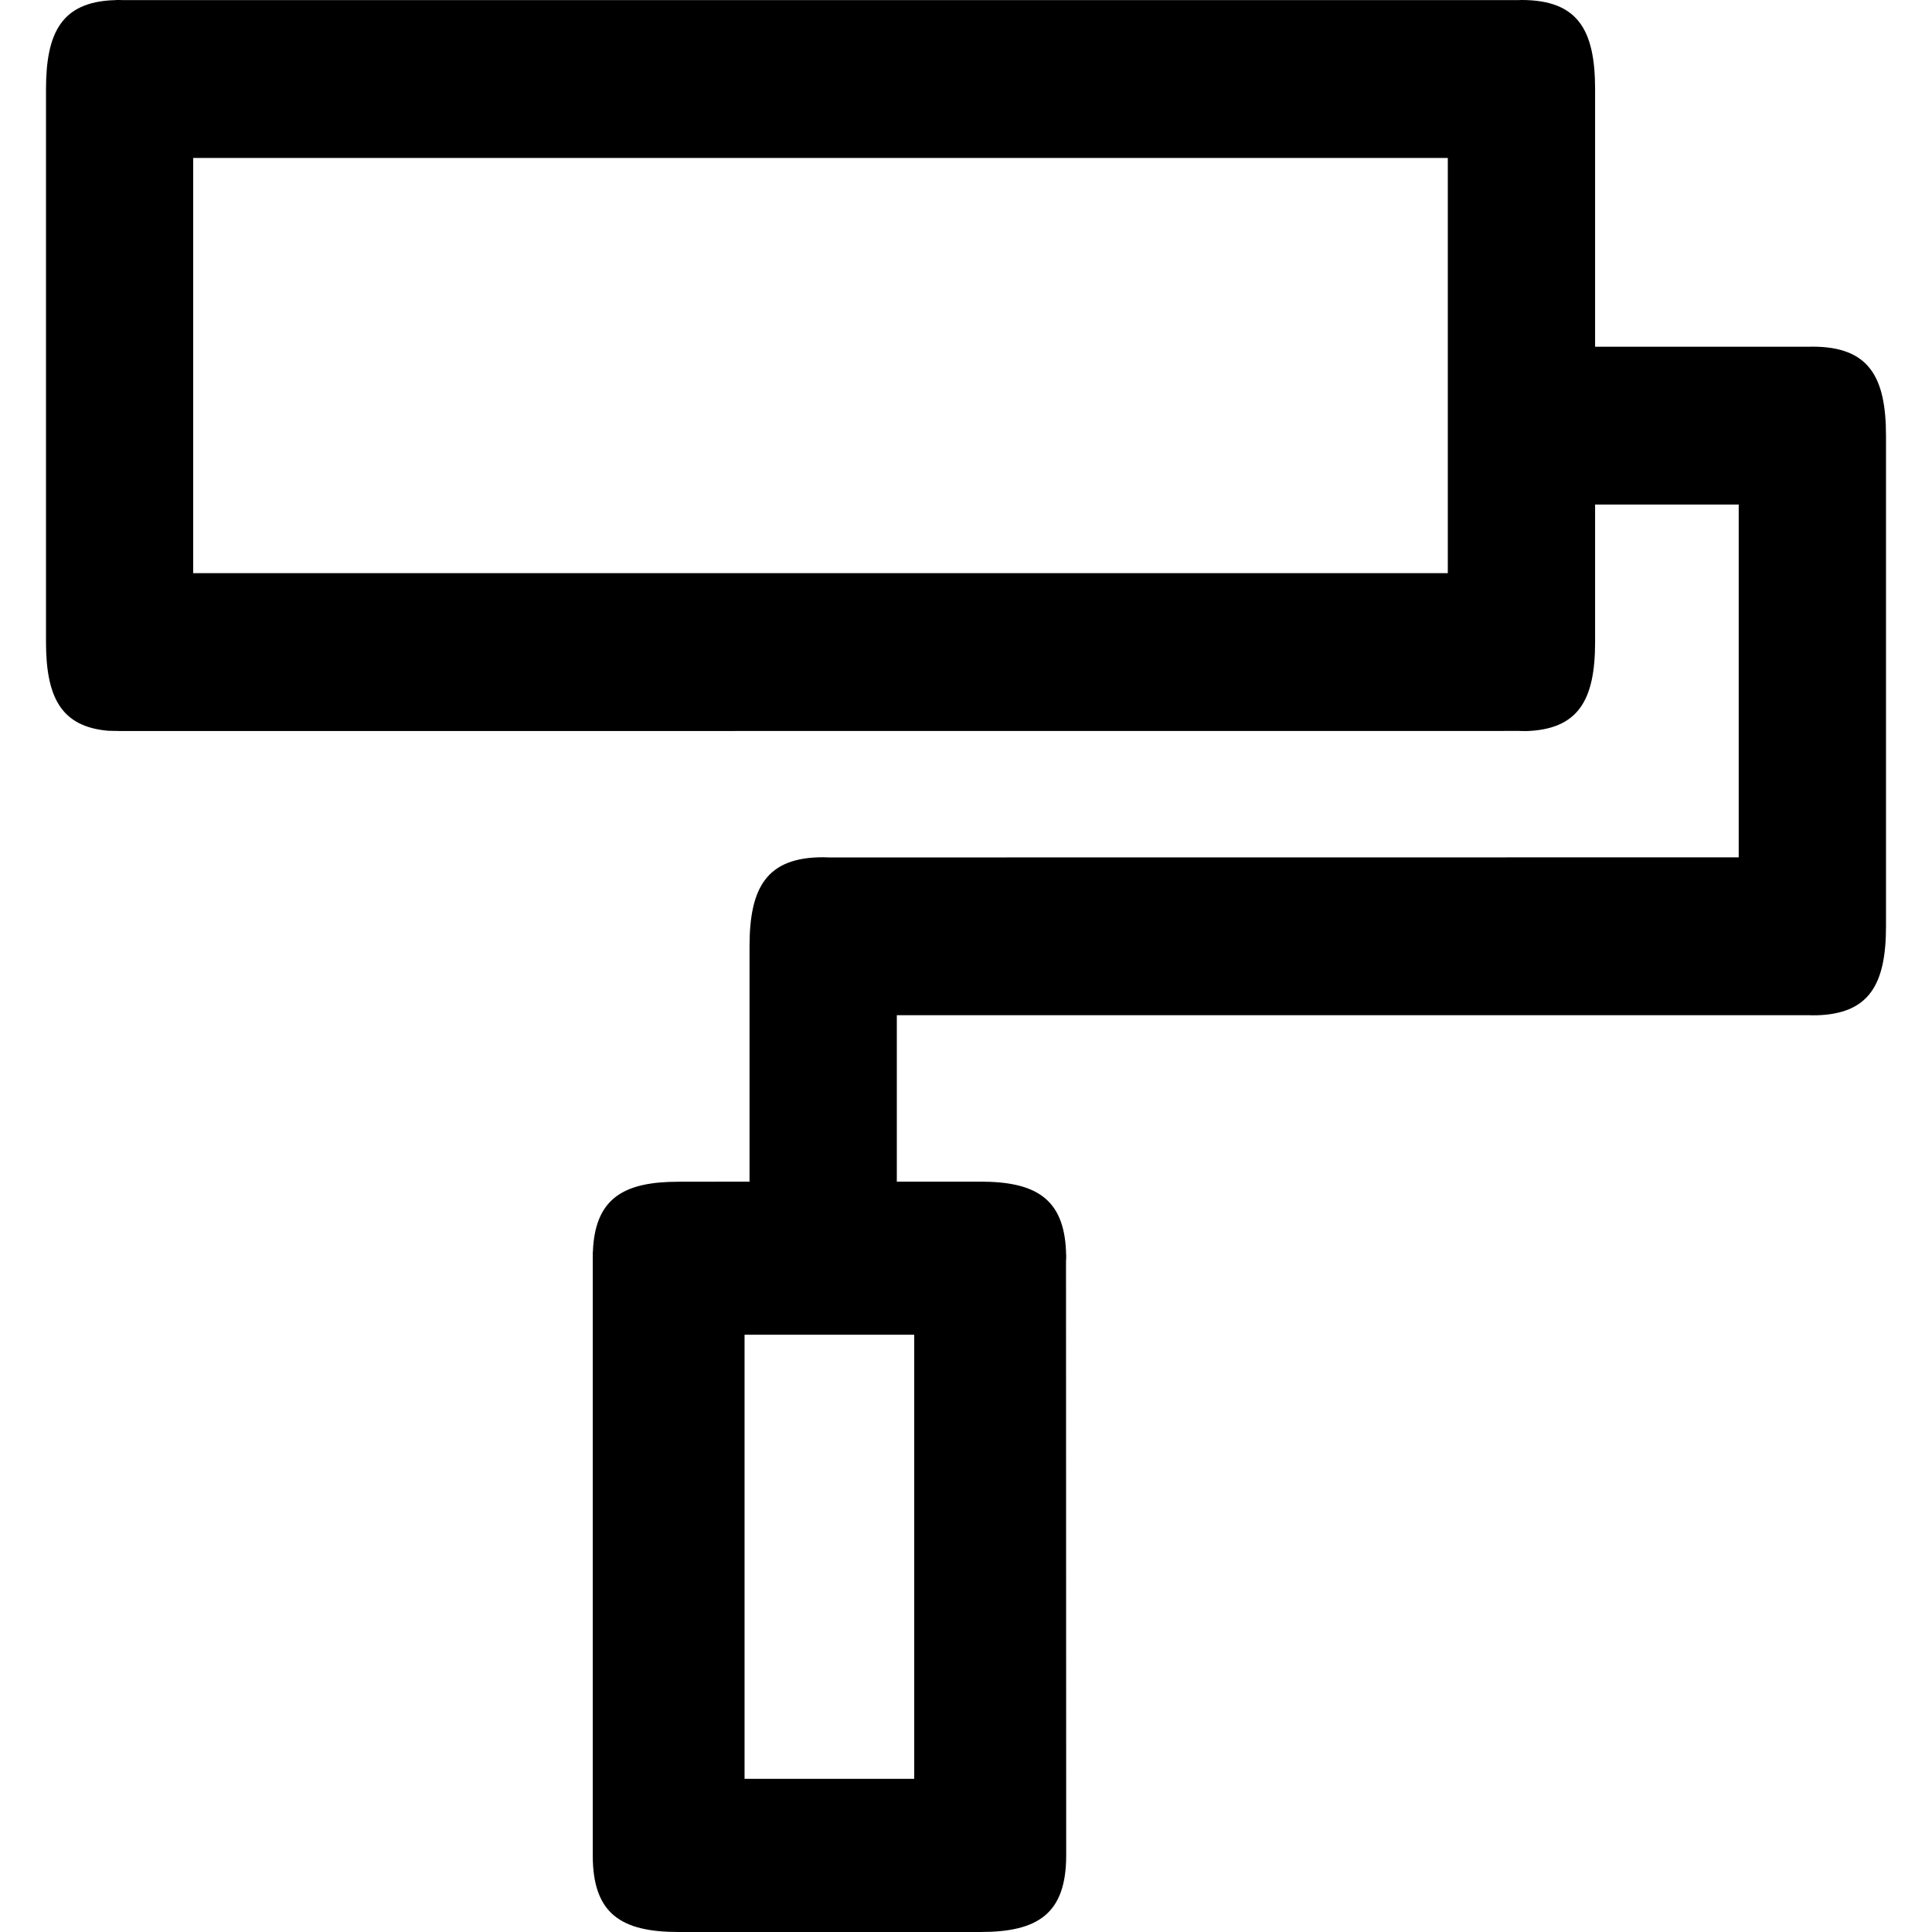
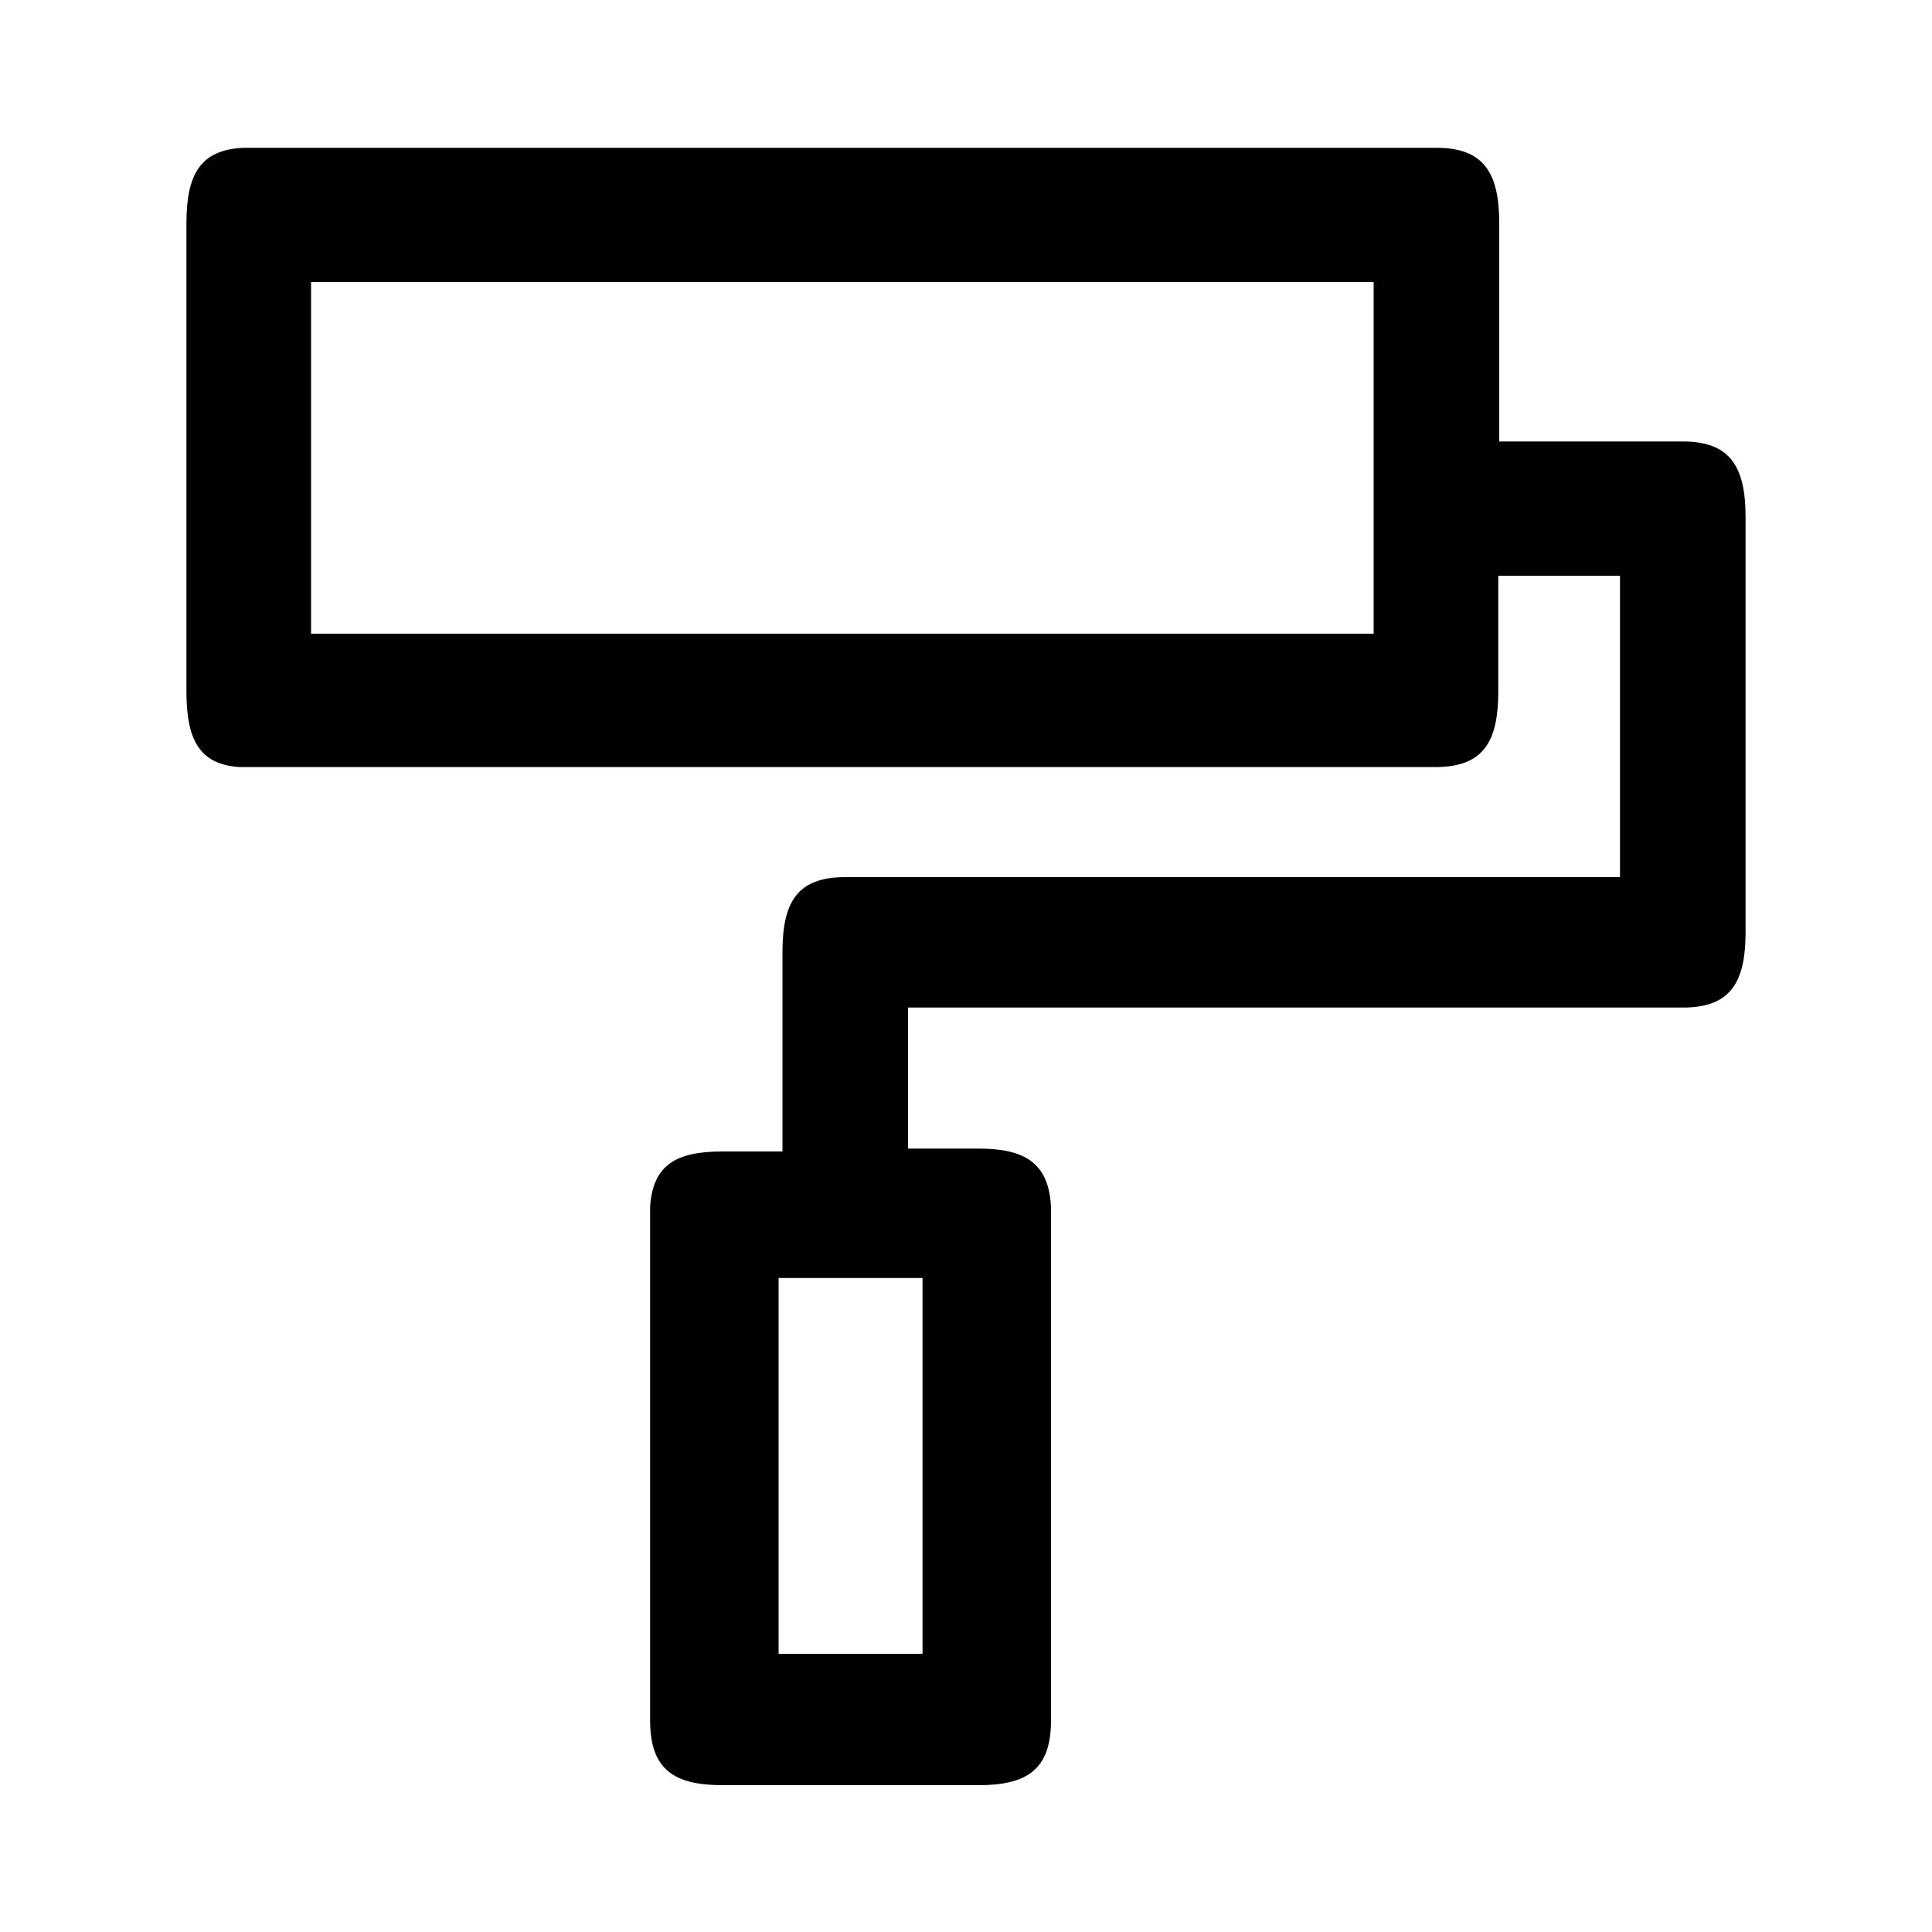
- <svg xmlns="http://www.w3.org/2000/svg" t="1608616720074" class="icon" viewBox="0 0 1024 1024" version="1.1" p-id="14582" width="200" height="200">
+ <svg xmlns="http://www.w3.org/2000/svg" t="1608791969862" class="icon" viewBox="0 0 1024 1024" version="1.1" p-id="23208" width="200" height="200">
  <defs>
    <style type="text/css" />
  </defs>
-   <path d="M806.424 0c29.842 0 39.01 15.75 39.01 47.299v136.485h112.64l2.536-0.049c29.794 0 39.01 15.75 39.01 47.25v259.901c0 30.866-8.826 46.616-37.205 47.25l-0.098-0.049a22.284 22.284 0 0 1-1.707 0.049l-1.268-0.049H475.331v88.21h44.325c29.013 0 44.13 8.777 45.349 36.766v0.926l0.098 1.414v1.463l-0.098 1.512 0.098 313.539v1.463c0 31.061-15.116 40.619-45.446 40.619H359.619c-30.281 0-45.446-9.557-45.446-40.57v-314.953-4.535l0.098-0.829 0.098-2.146c1.902-26.331 16.969-34.621 45.251-34.621l37.644-0.049v-124.684c0-31.5 9.265-47.25 39.01-47.25l3.267 0.098h0.78l481.231-0.049V267.41h-76.117v72.802c0 30.866-8.777 46.616-37.205 47.299l-0.049-0.049a22.674 22.674 0 0 1-1.755 0l-1.219-0.049-740.547 0.049H63.39l-1.219-0.049H60.611L59.49 387.365l-2.146-0.049C32.329 385.17 24.381 369.469 24.381 340.212V47.299C24.381 17.067 32.866 1.268 59.977 0.098h0.634L61.83 0H63.39l1.512 0.049h739.962L806.424 0zM484.547 707.438H394.63v235.374h89.917v-235.374z m282.819-623.714H102.4V303.787h664.966V83.724z" p-id="14583" />
+   <path d="M728.064 149.504h-563.2v186.368h563.2V149.504zM488.96 677.376H412.672v199.168h76.288v-199.168z m272.384-599.04c25.088 0 33.28 13.312 33.28 39.936v115.712h97.28c25.088 0 33.28 13.312 33.28 39.936v220.16c0 26.112-7.68 39.424-31.744 39.936H481.28v74.752h37.376c24.576 0 37.376 7.68 38.4 31.232V911.872c0 26.112-12.8 34.304-38.4 34.304H382.976c-25.6 0-38.4-8.192-38.4-34.304v-266.24-6.144c1.536-22.528 14.336-29.184 38.4-29.184H414.72V504.832c0-26.624 7.68-39.936 33.28-39.936H858.624V305.152h-64.512v61.44c0 26.112-7.68 39.424-31.744 39.936H126.464c-20.992-1.536-27.648-14.848-27.648-39.936V118.272c0-25.6 7.168-38.912 30.208-39.936h632.32z" p-id="23209" />
</svg>
